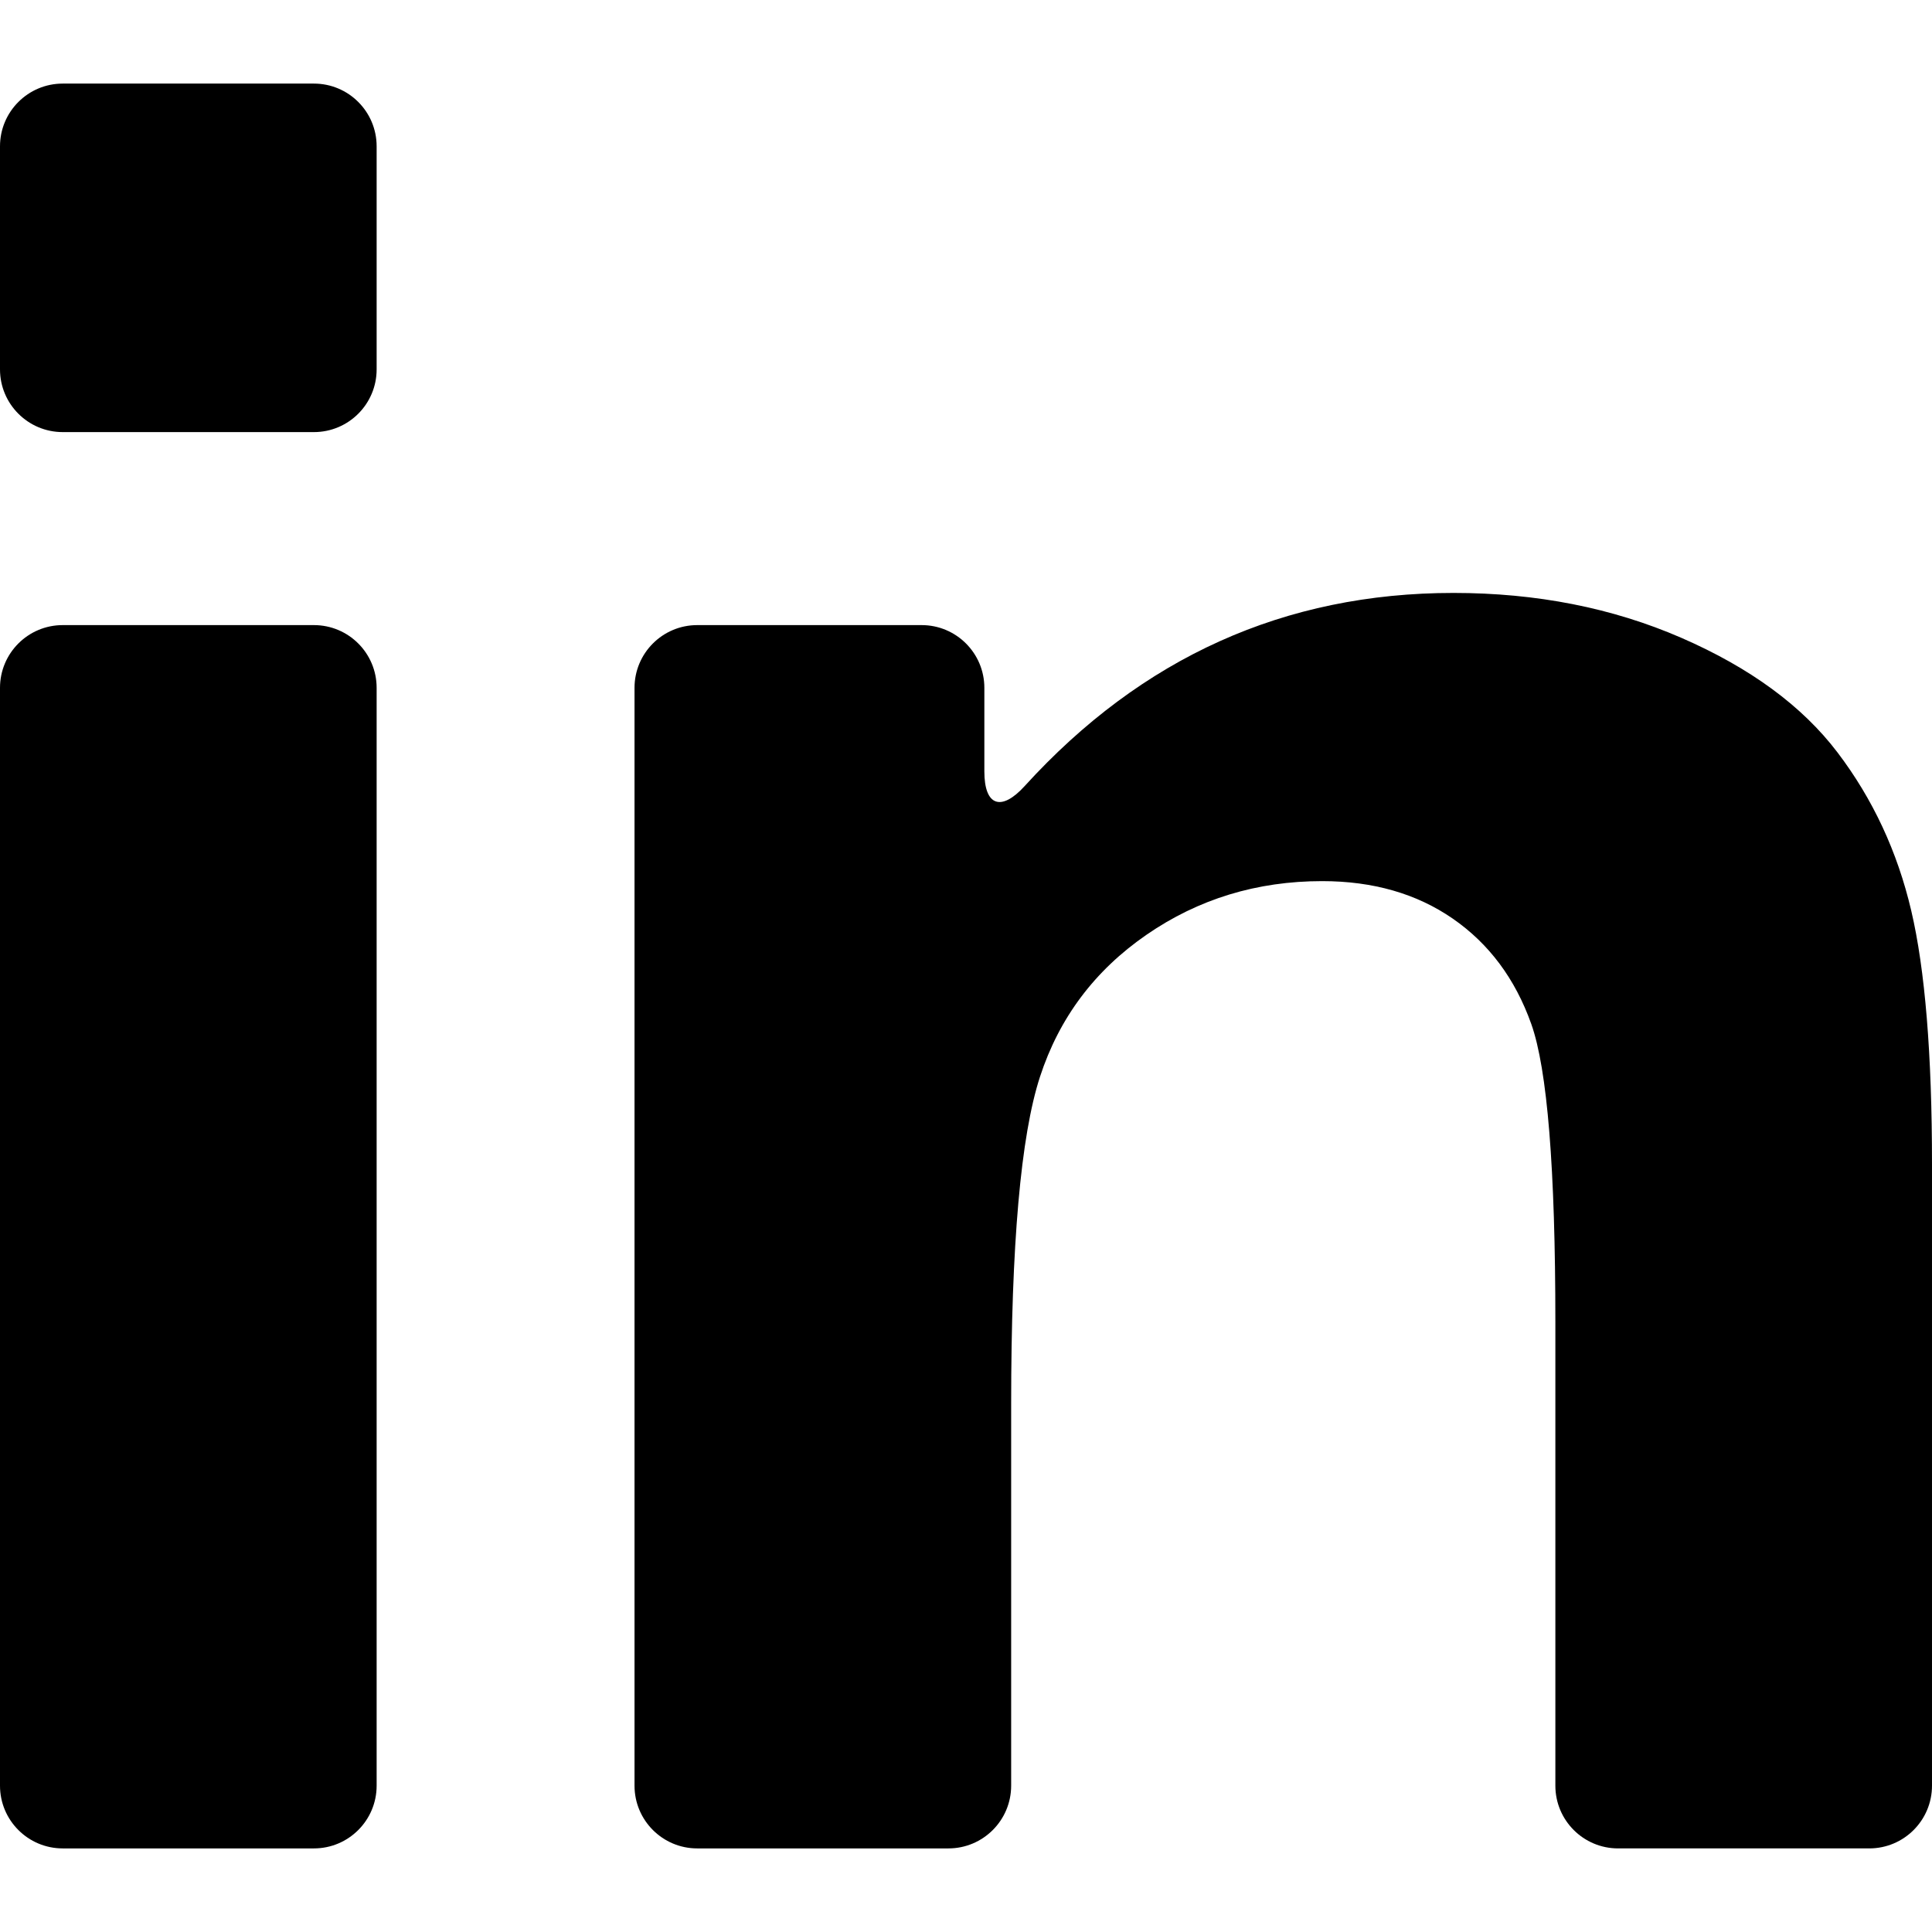
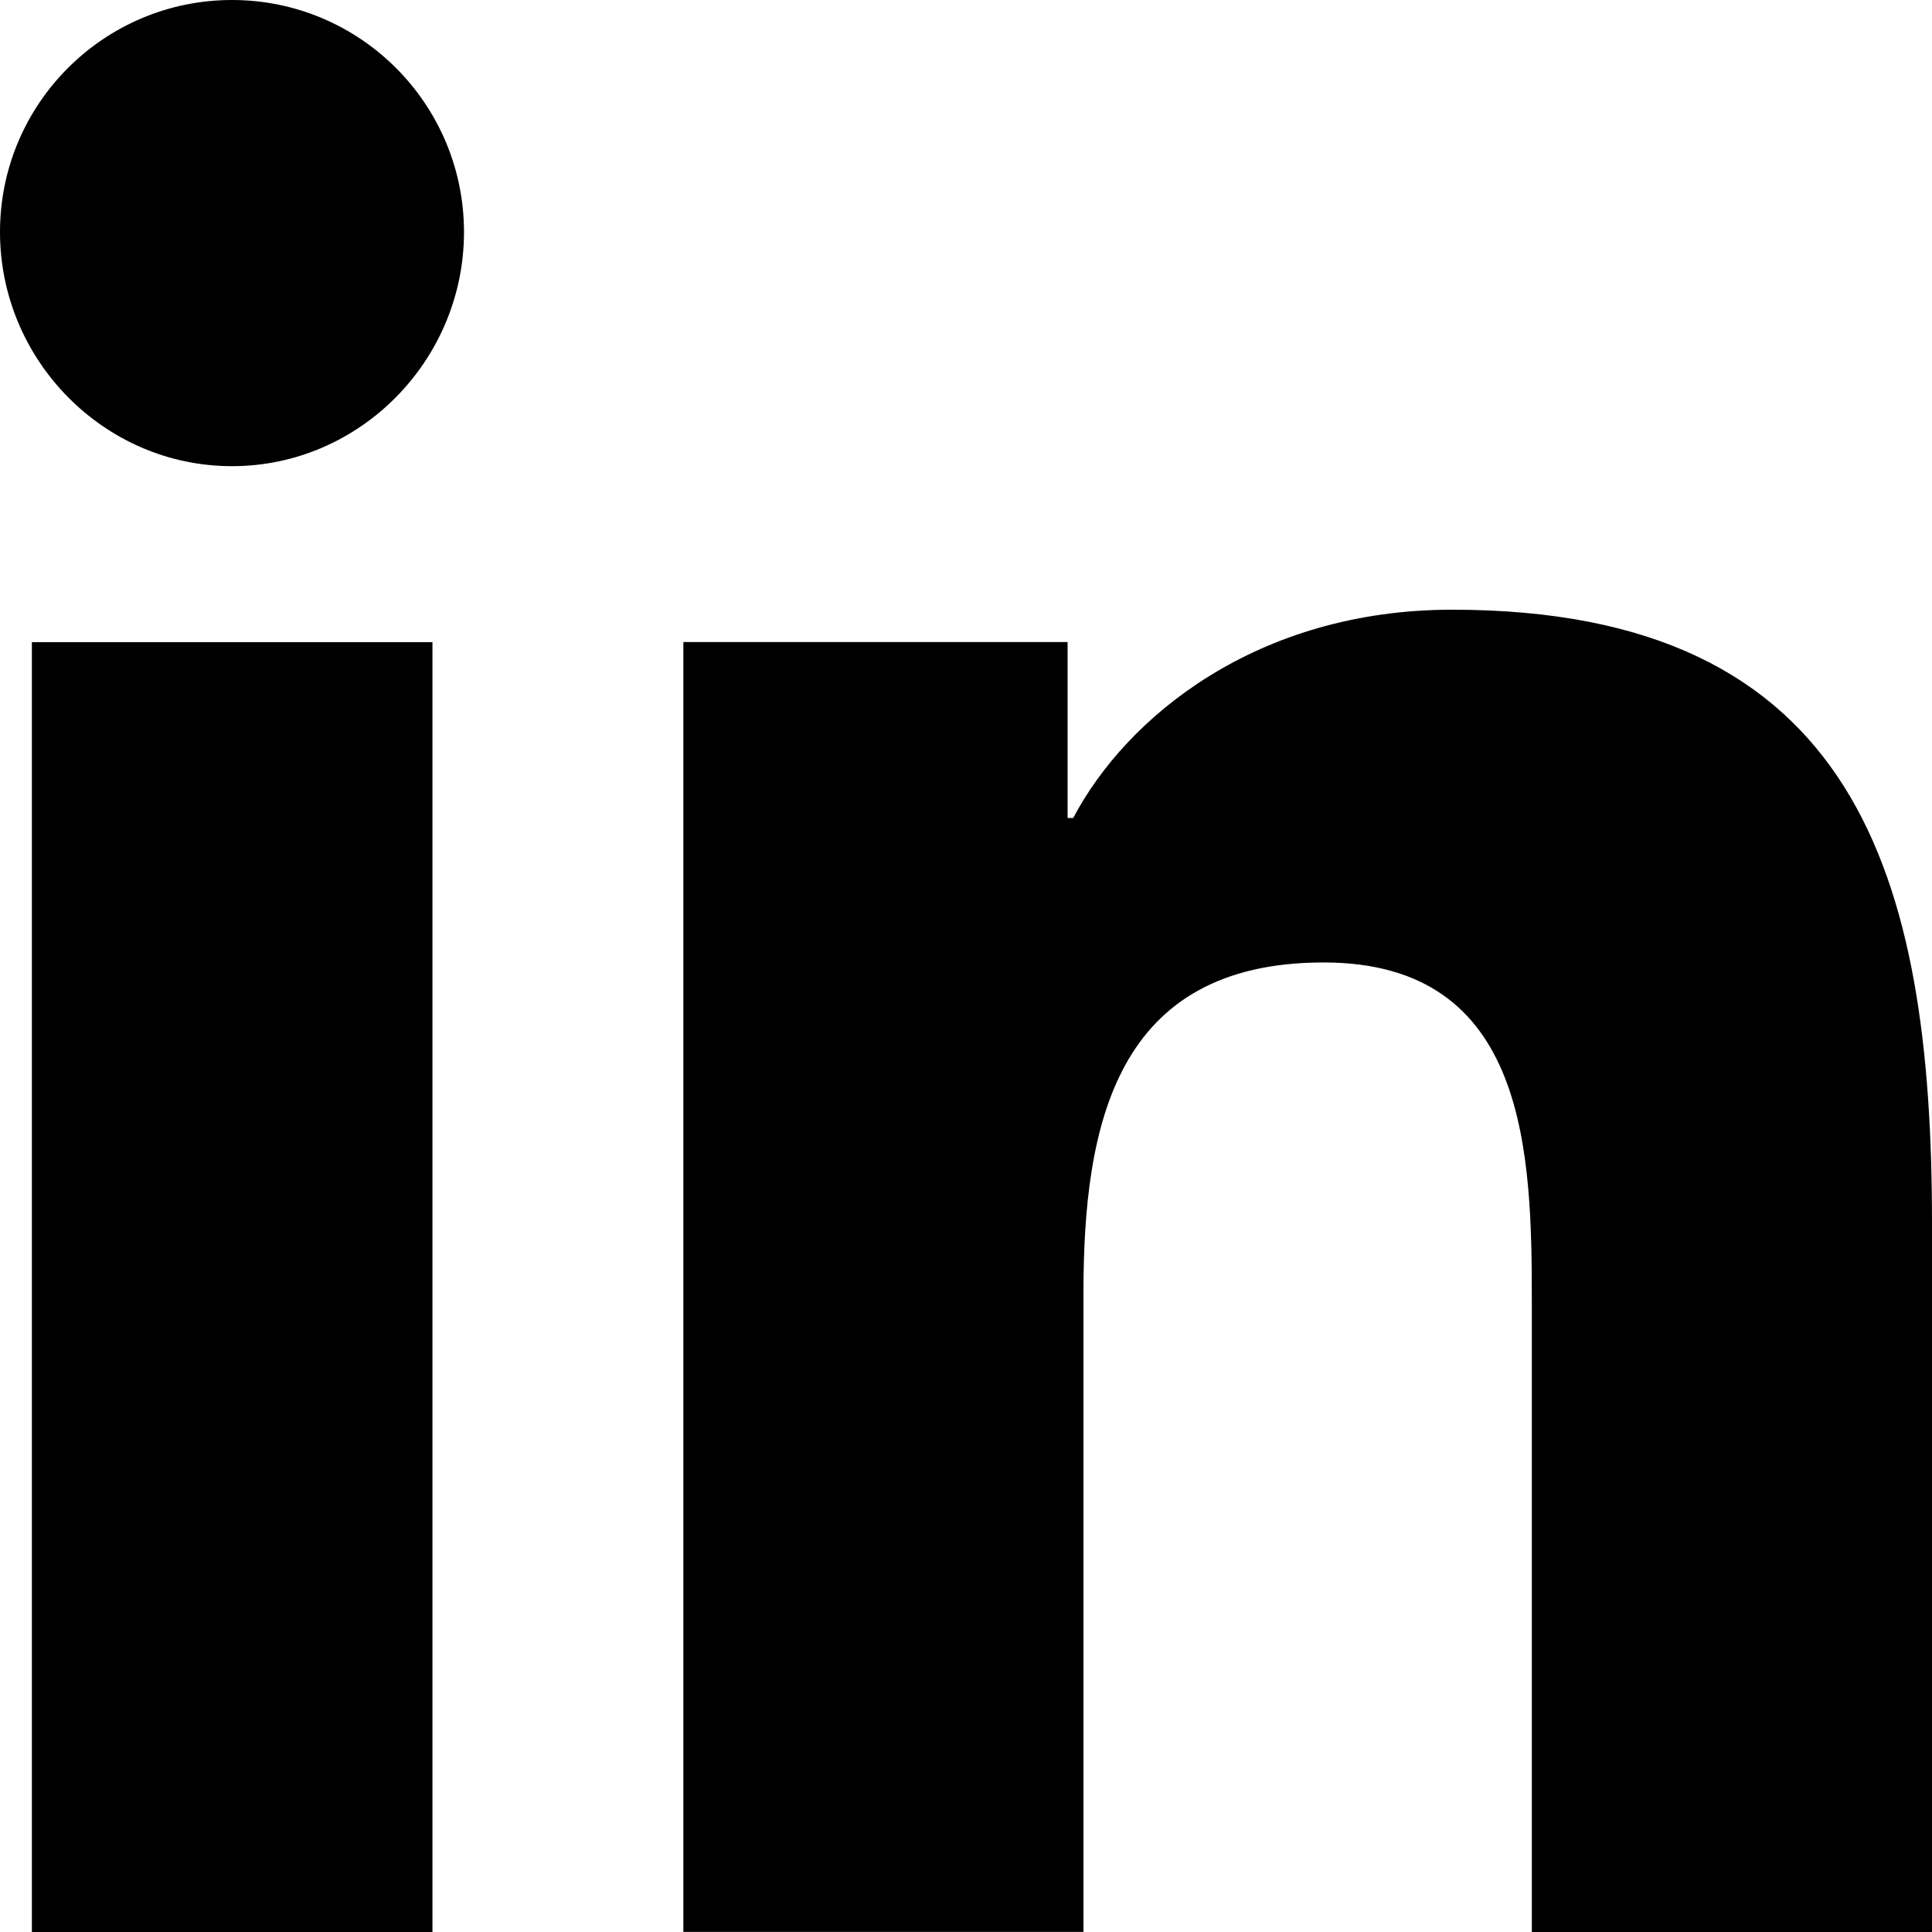
- <svg xmlns="http://www.w3.org/2000/svg" version="1.1" id="Capa_1" x="0px" y="0px" width="552.77px" height="552.77px" viewBox="0 0 552.77 552.77" style="enable-background:new 0 0 552.77 552.77;" xml:space="preserve">
-   <g>
-     <g>
-       <path d="M17.95,528.854h71.861c9.914,0,17.95-8.037,17.95-17.951V196.8c0-9.915-8.036-17.95-17.95-17.95H17.95    C8.035,178.85,0,186.885,0,196.8v314.103C0,520.816,8.035,528.854,17.95,528.854z" />
-       <path d="M17.95,123.629h71.861c9.914,0,17.95-8.036,17.95-17.95V41.866c0-9.914-8.036-17.95-17.95-17.95H17.95    C8.035,23.916,0,31.952,0,41.866v63.813C0,115.593,8.035,123.629,17.95,123.629z" />
-       <path d="M525.732,215.282c-10.098-13.292-24.988-24.223-44.676-32.791c-19.688-8.562-41.42-12.846-65.197-12.846    c-48.268,0-89.168,18.421-122.699,55.27c-6.672,7.332-11.523,5.729-11.523-4.186V196.8c0-9.915-8.037-17.95-17.951-17.95h-64.192    c-9.915,0-17.95,8.035-17.95,17.95v314.103c0,9.914,8.036,17.951,17.95,17.951h71.861c9.915,0,17.95-8.037,17.95-17.951V401.666    c0-45.508,2.748-76.701,8.244-93.574c5.494-16.873,15.66-30.422,30.488-40.649c14.83-10.227,31.574-15.343,50.24-15.343    c14.572,0,27.037,3.58,37.393,10.741c10.355,7.16,17.834,17.19,22.436,30.104c4.604,12.912,6.904,41.354,6.904,85.33v132.627    c0,9.914,8.035,17.951,17.949,17.951h71.861c9.914,0,17.949-8.037,17.949-17.951V333.02c0-31.445-1.982-55.607-5.941-72.48    S535.836,228.581,525.732,215.282z" />
-     </g>
-   </g>
-   <g>
- </g>
-   <g>
- </g>
-   <g>
- </g>
-   <g>
- </g>
-   <g>
- </g>
-   <g>
- </g>
-   <g>
- </g>
-   <g>
- </g>
-   <g>
- </g>
-   <g>
- </g>
-   <g>
- </g>
-   <g>
- </g>
-   <g>
- </g>
-   <g>
- </g>
-   <g>
- </g>
+ <svg xmlns="http://www.w3.org/2000/svg" id="Bold" enable-background="new 0 0 24 24" height="512" viewBox="0 0 24 24" width="512">
+   <path d="m23.994 24v-.001h.006v-8.802c0-4.306-.927-7.623-5.961-7.623-2.42 0-4.044 1.328-4.707 2.587h-.07v-2.185h-4.773v16.023h4.97v-7.934c0-2.089.396-4.109 2.983-4.109 2.549 0 2.587 2.384 2.587 4.243v7.801z" />
+   <path d="m.396 7.977h4.976v16.023h-4.976z" />
+   <path d="m2.882 0c-1.591 0-2.882 1.291-2.882 2.882s1.291 2.909 2.882 2.909 2.882-1.318 2.882-2.909c-.001-1.591-1.292-2.882-2.882-2.882z" />
</svg>
